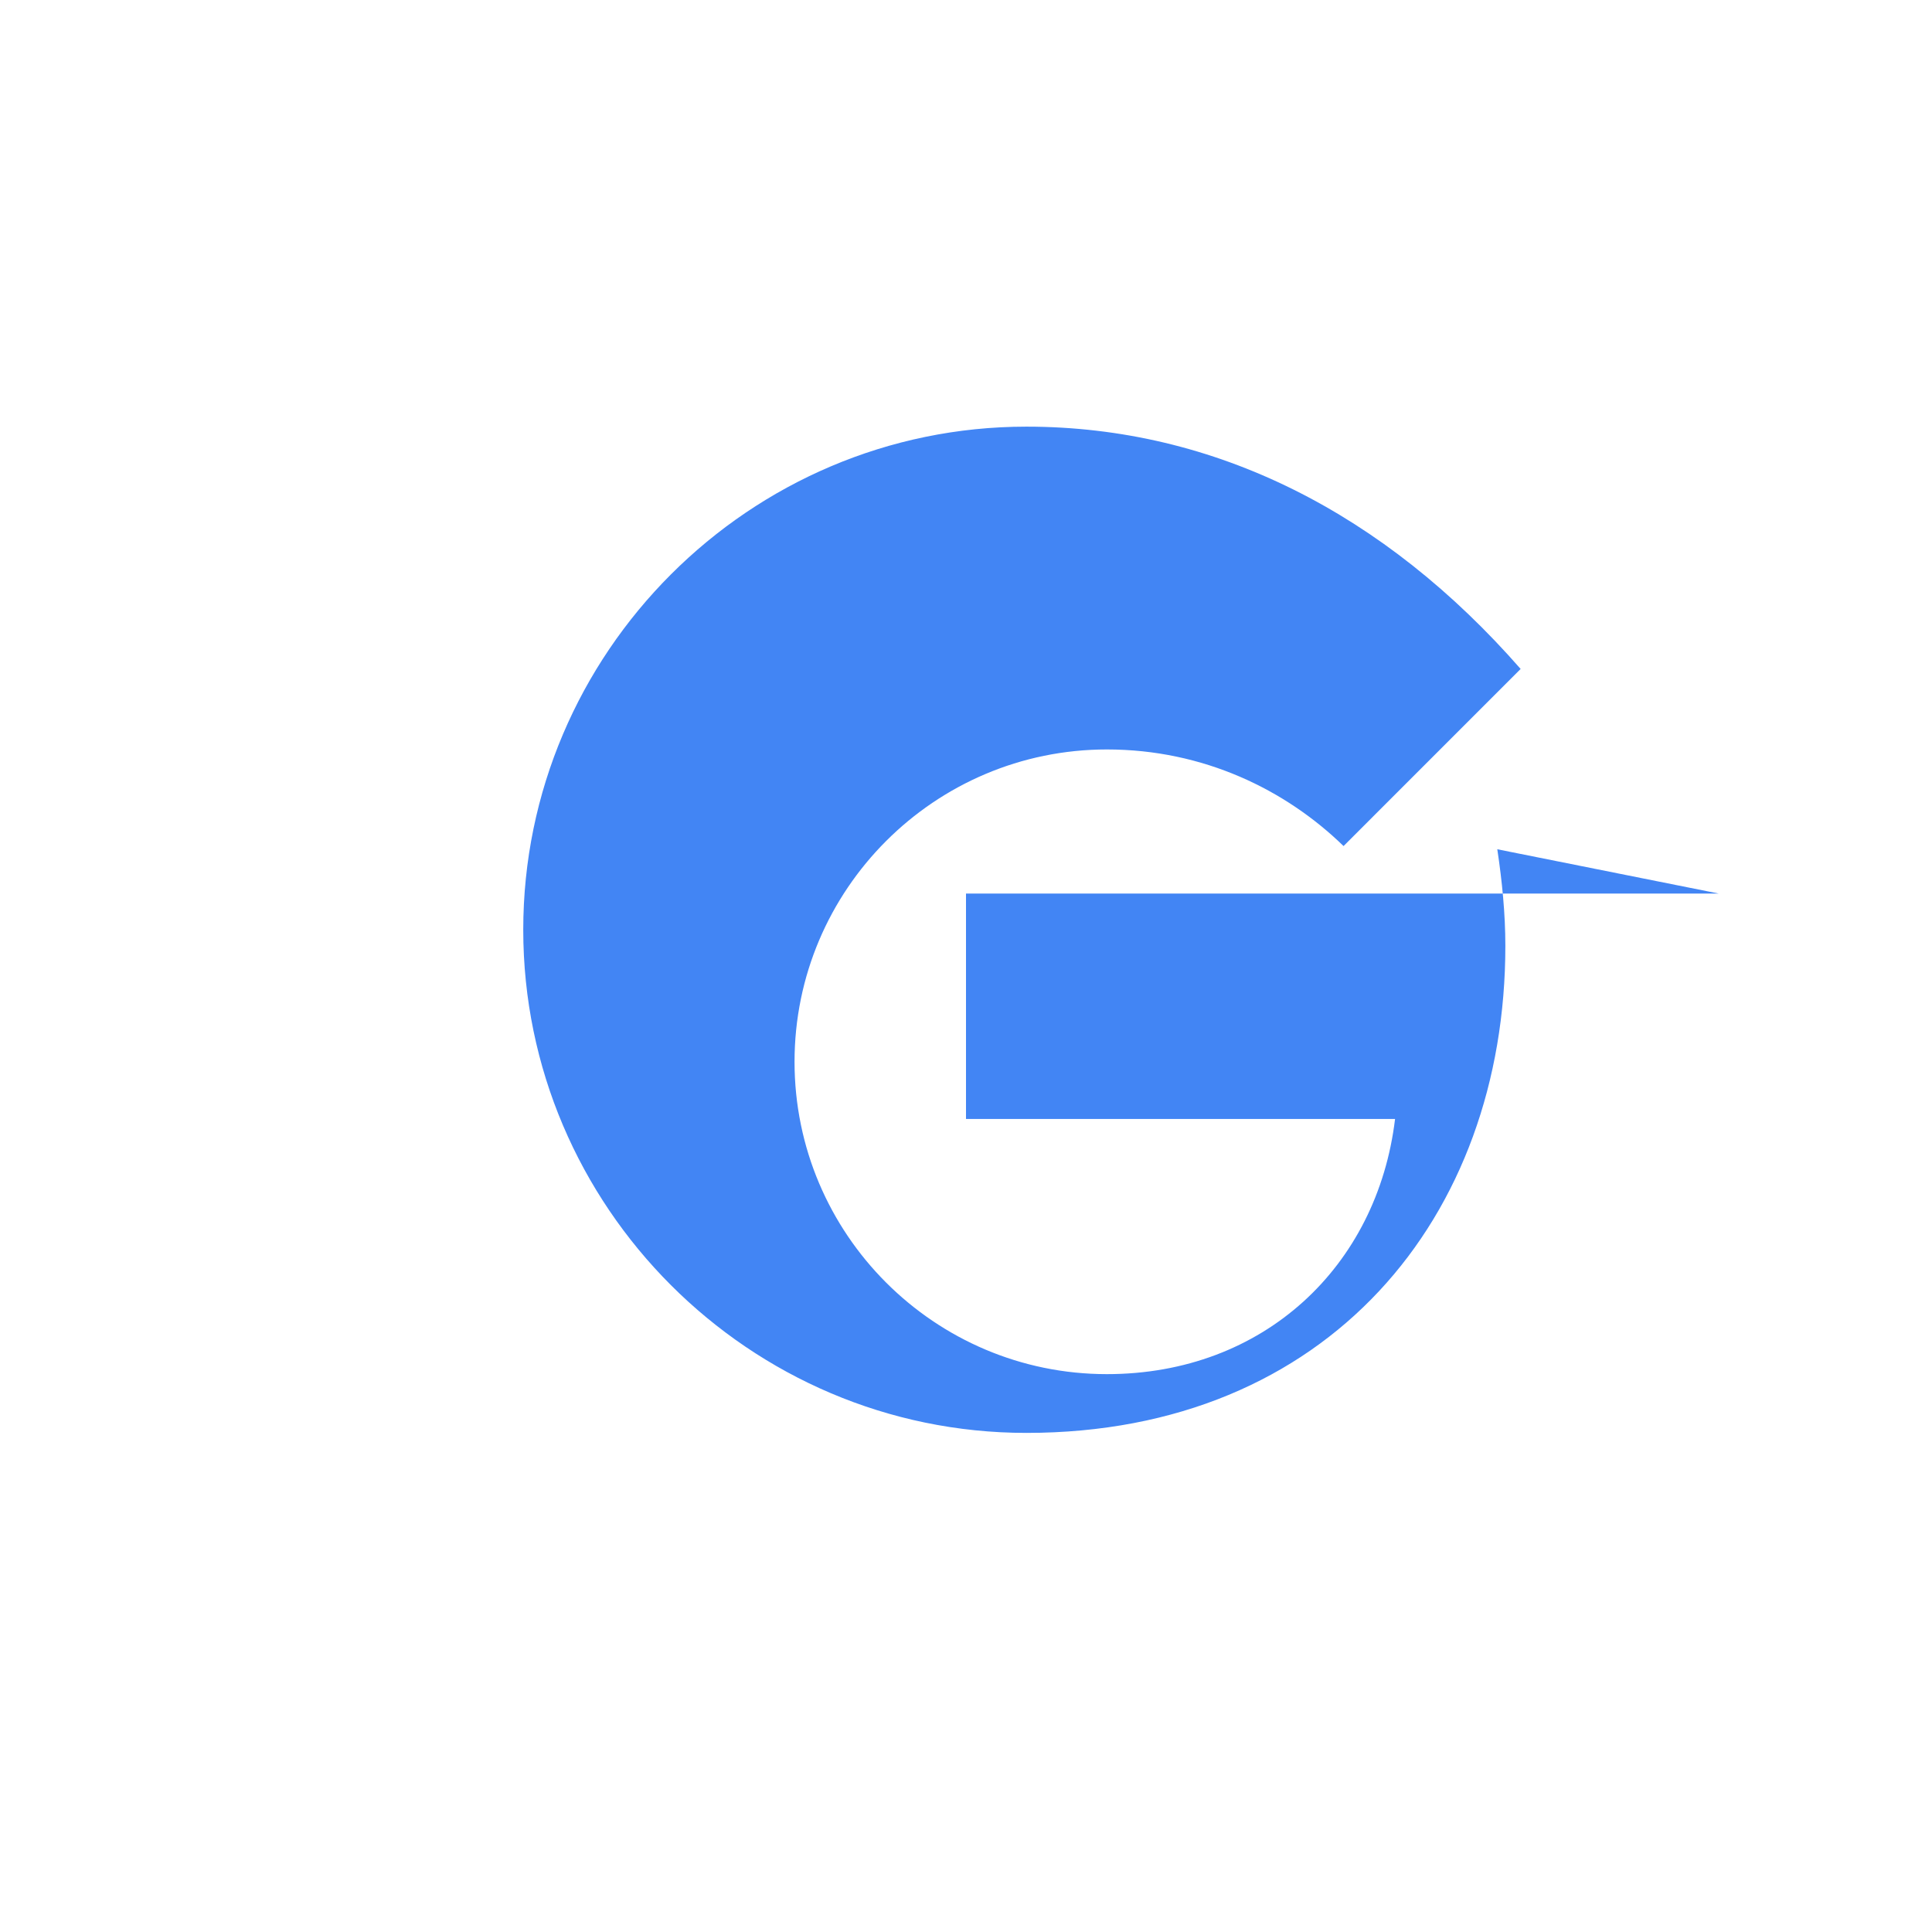
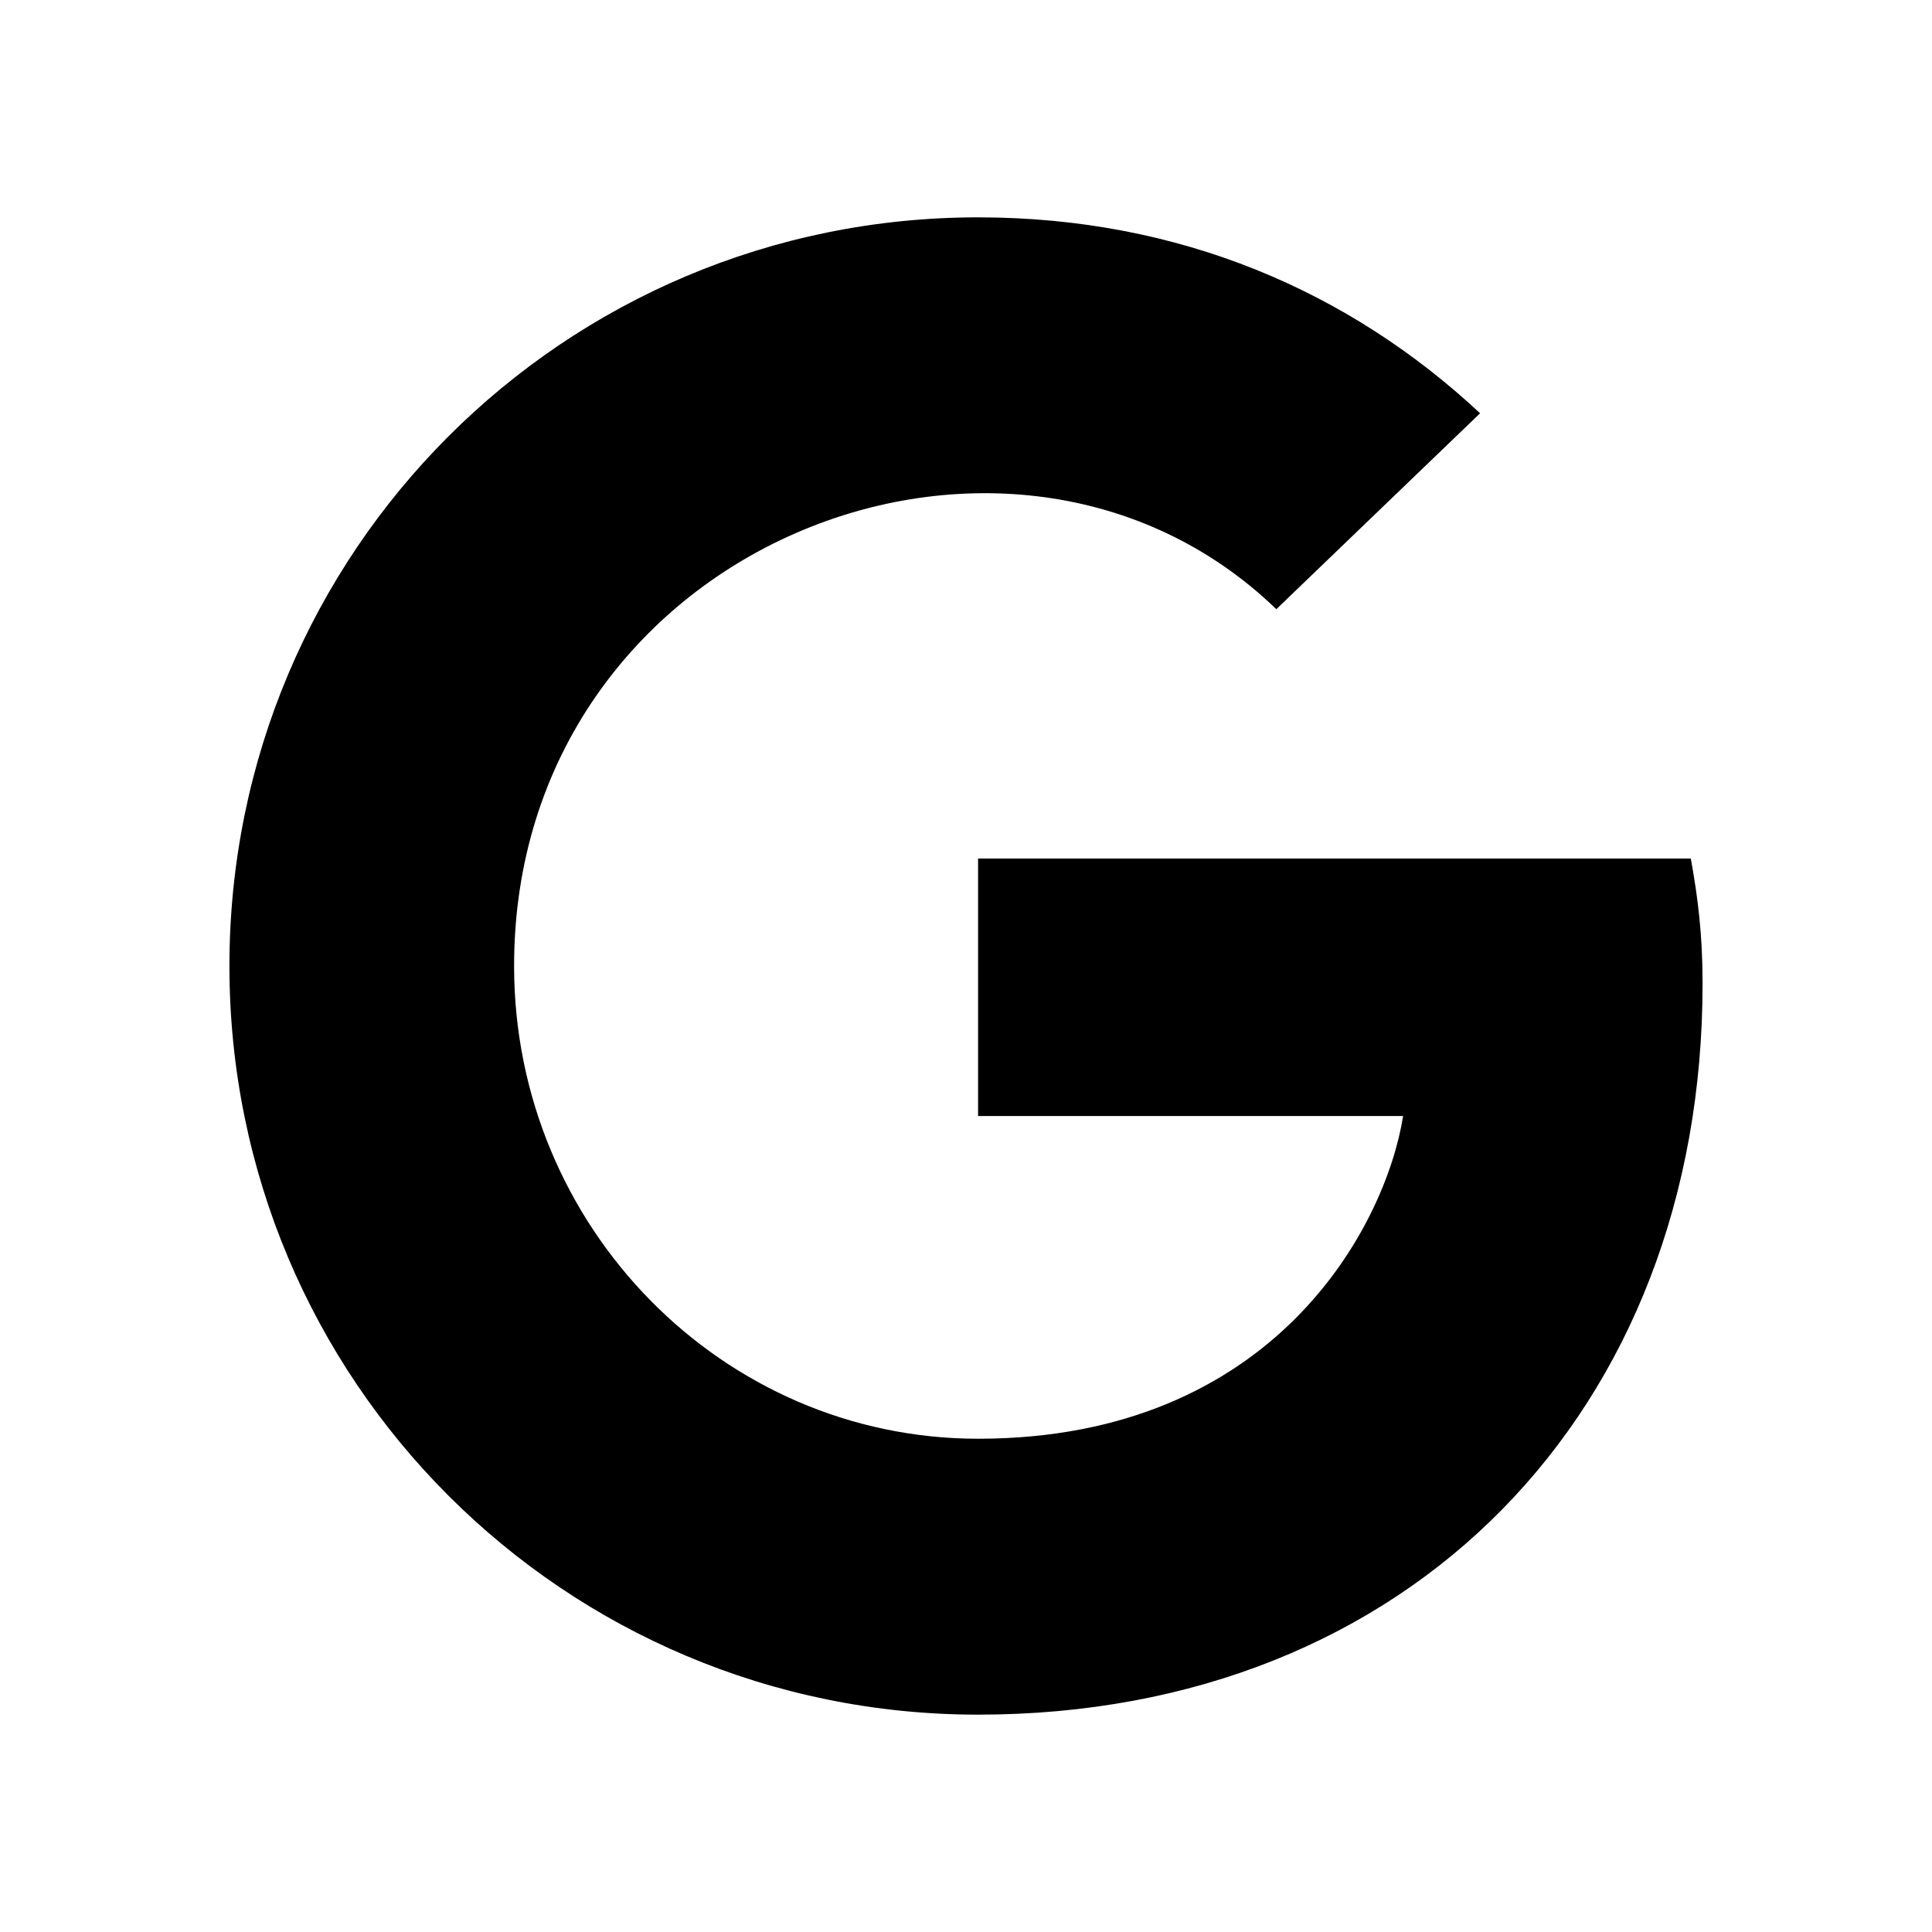
- <svg xmlns="http://www.w3.org/2000/svg" width="24" height="24" viewBox="0 0 24 24">
-   <path fill="#4285F4" d="M21.35 11.1h-9.35v2.8h5.33c-.22 1.83-1.63 3.17-3.58 3.17-2.14 0-3.88-1.74-3.88-3.88s1.74-3.88 3.88-3.88c1.2 0 2.22.5 2.94 1.2l2.2-2.2C17.2 6.38 15.1 5.3 12.75 5.3c-3.44 0-6.25 2.81-6.25 6.25s2.81 6.25 6.25 6.25c3.75 0 5.95-2.68 5.95-6.05 0-.4-.04-.8-.1-1.2z" />
+ <svg xmlns="http://www.w3.org/2000/svg" viewBox="0 0 640 640">
+   <path d="M564 325.8C564 467.3 467.1 568 324 568C186.8 568 76 457.2 76 320C76 182.8 186.8 72 324 72C390.8 72 447 96.5 490.3 136.9L422.8 201.8C334.5 116.6 170.3 180.6 170.3 320C170.3 406.5 239.4 476.6 324 476.6C422.2 476.6 459 406.2 464.8 369.7L324 369.7L324 284.4L560.1 284.4C562.4 297.1 564 309.3 564 325.8z" />
</svg>
